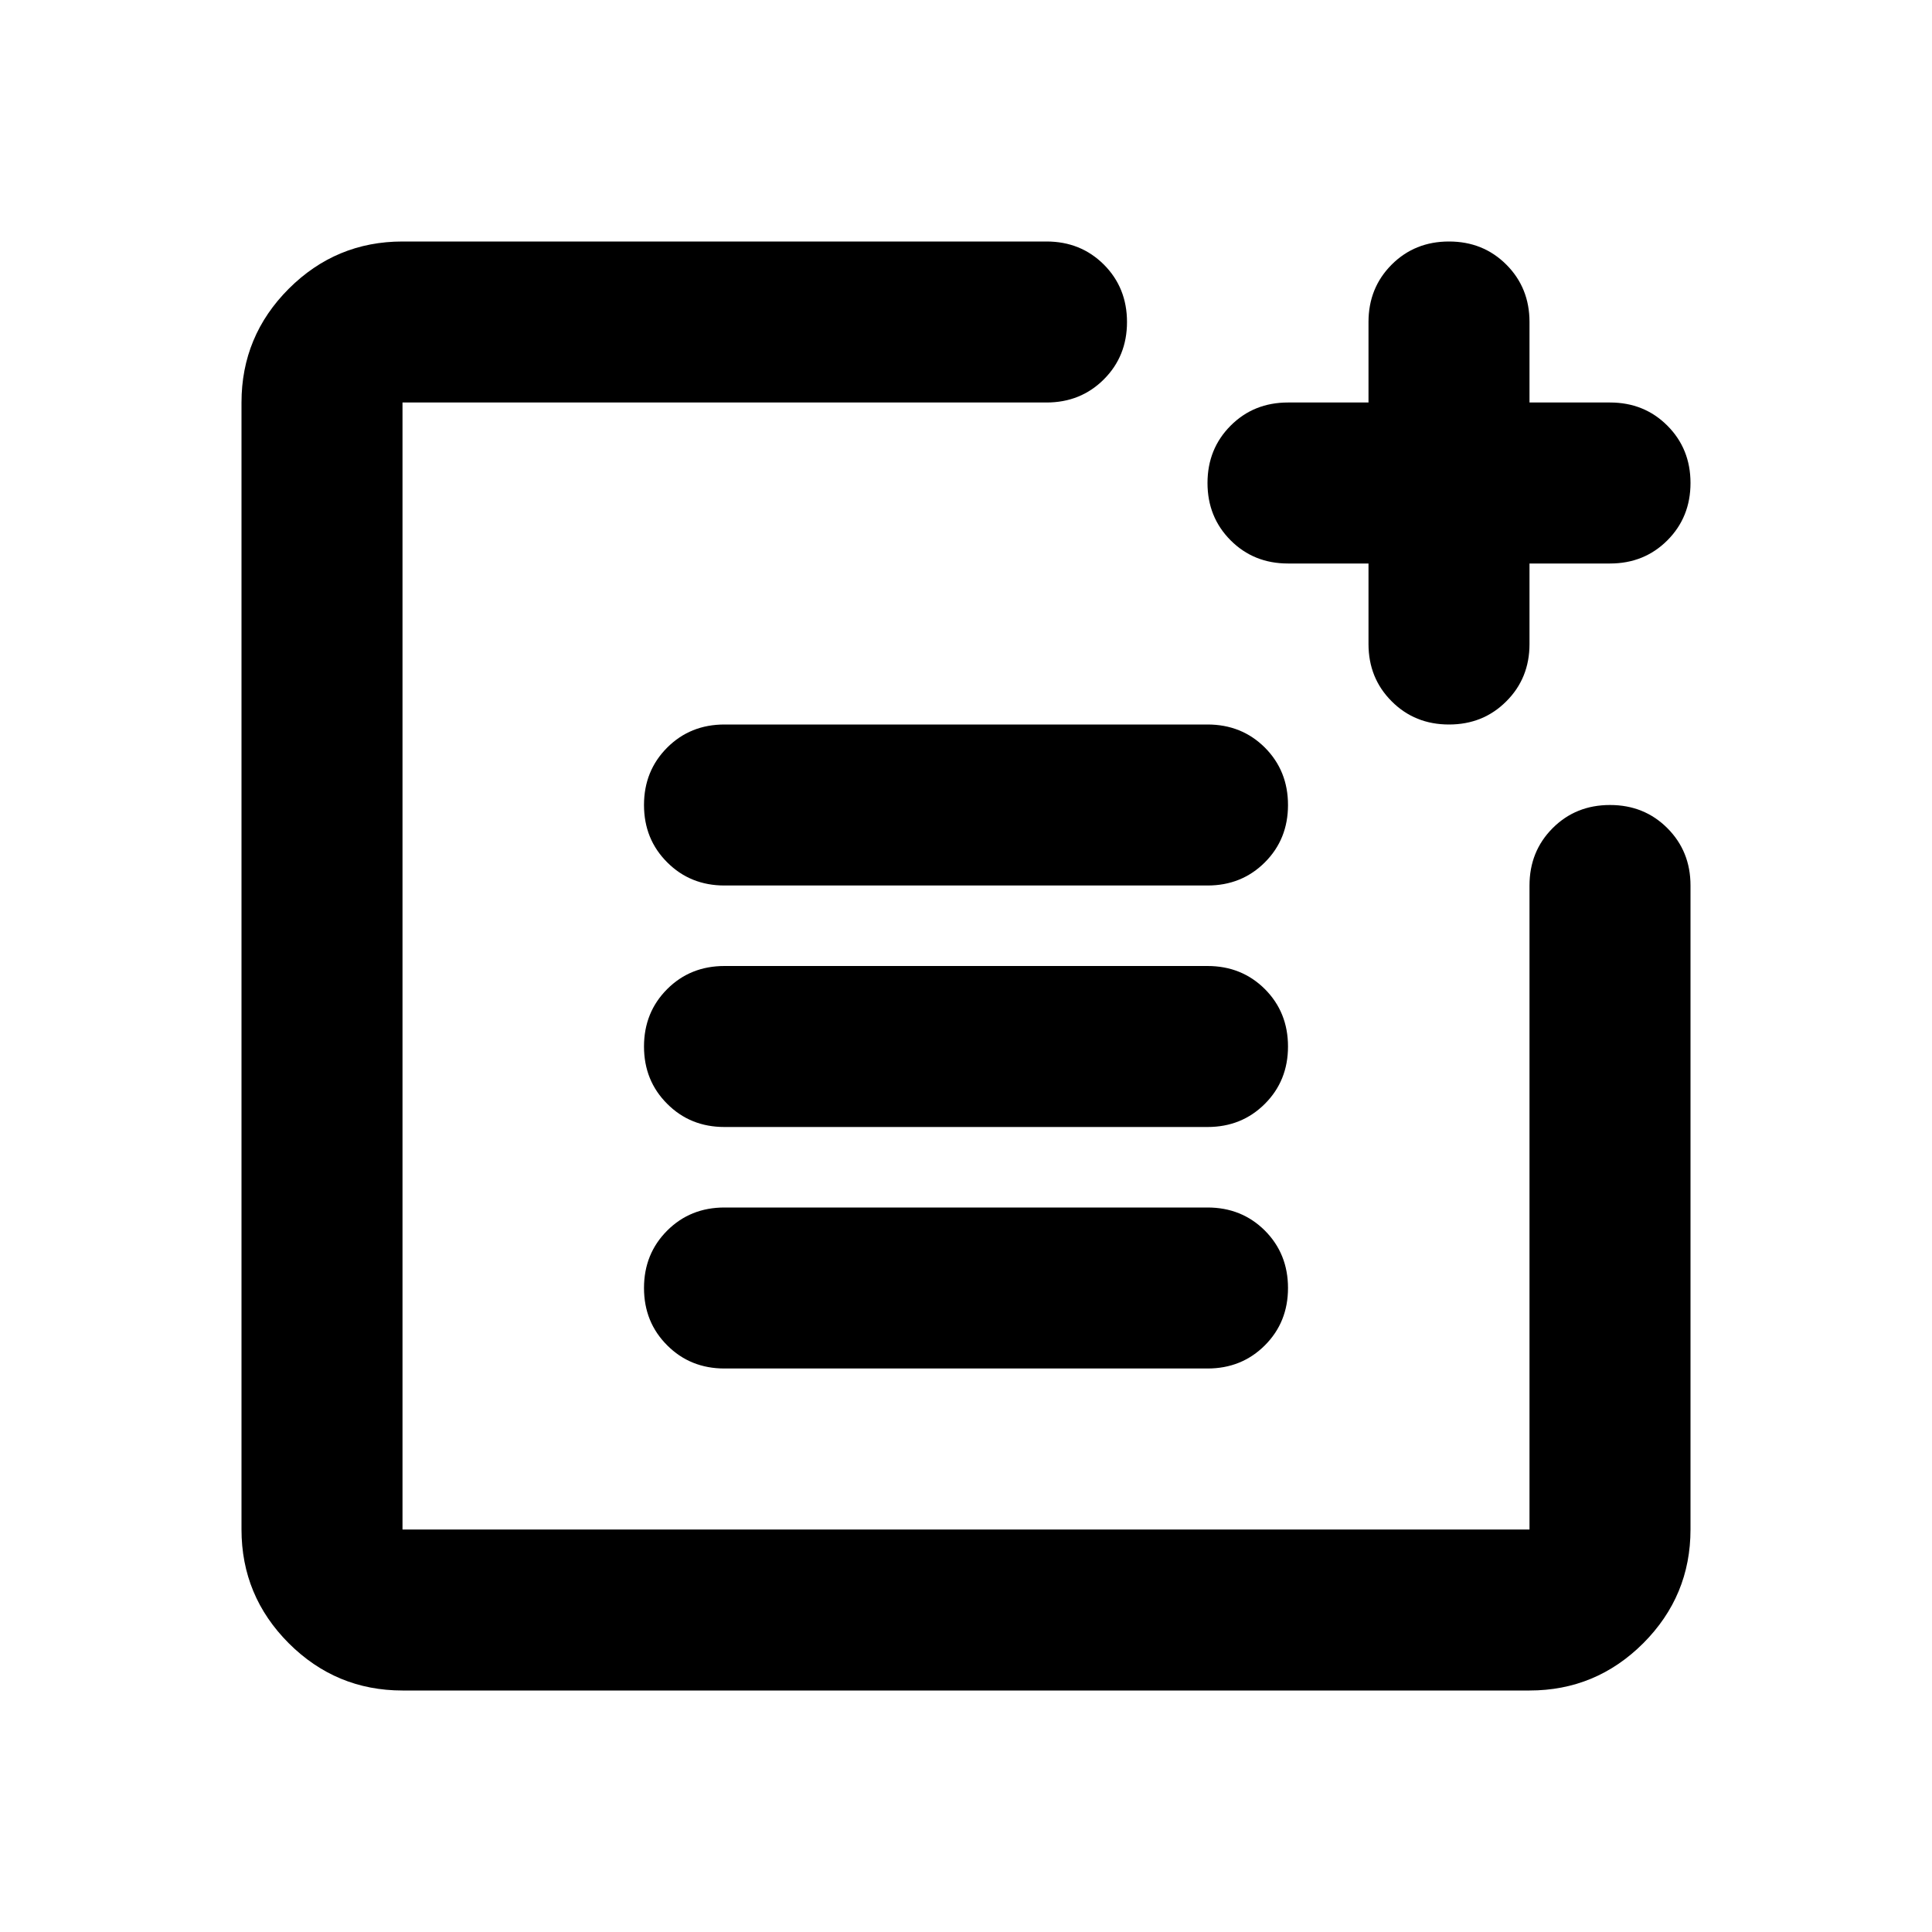
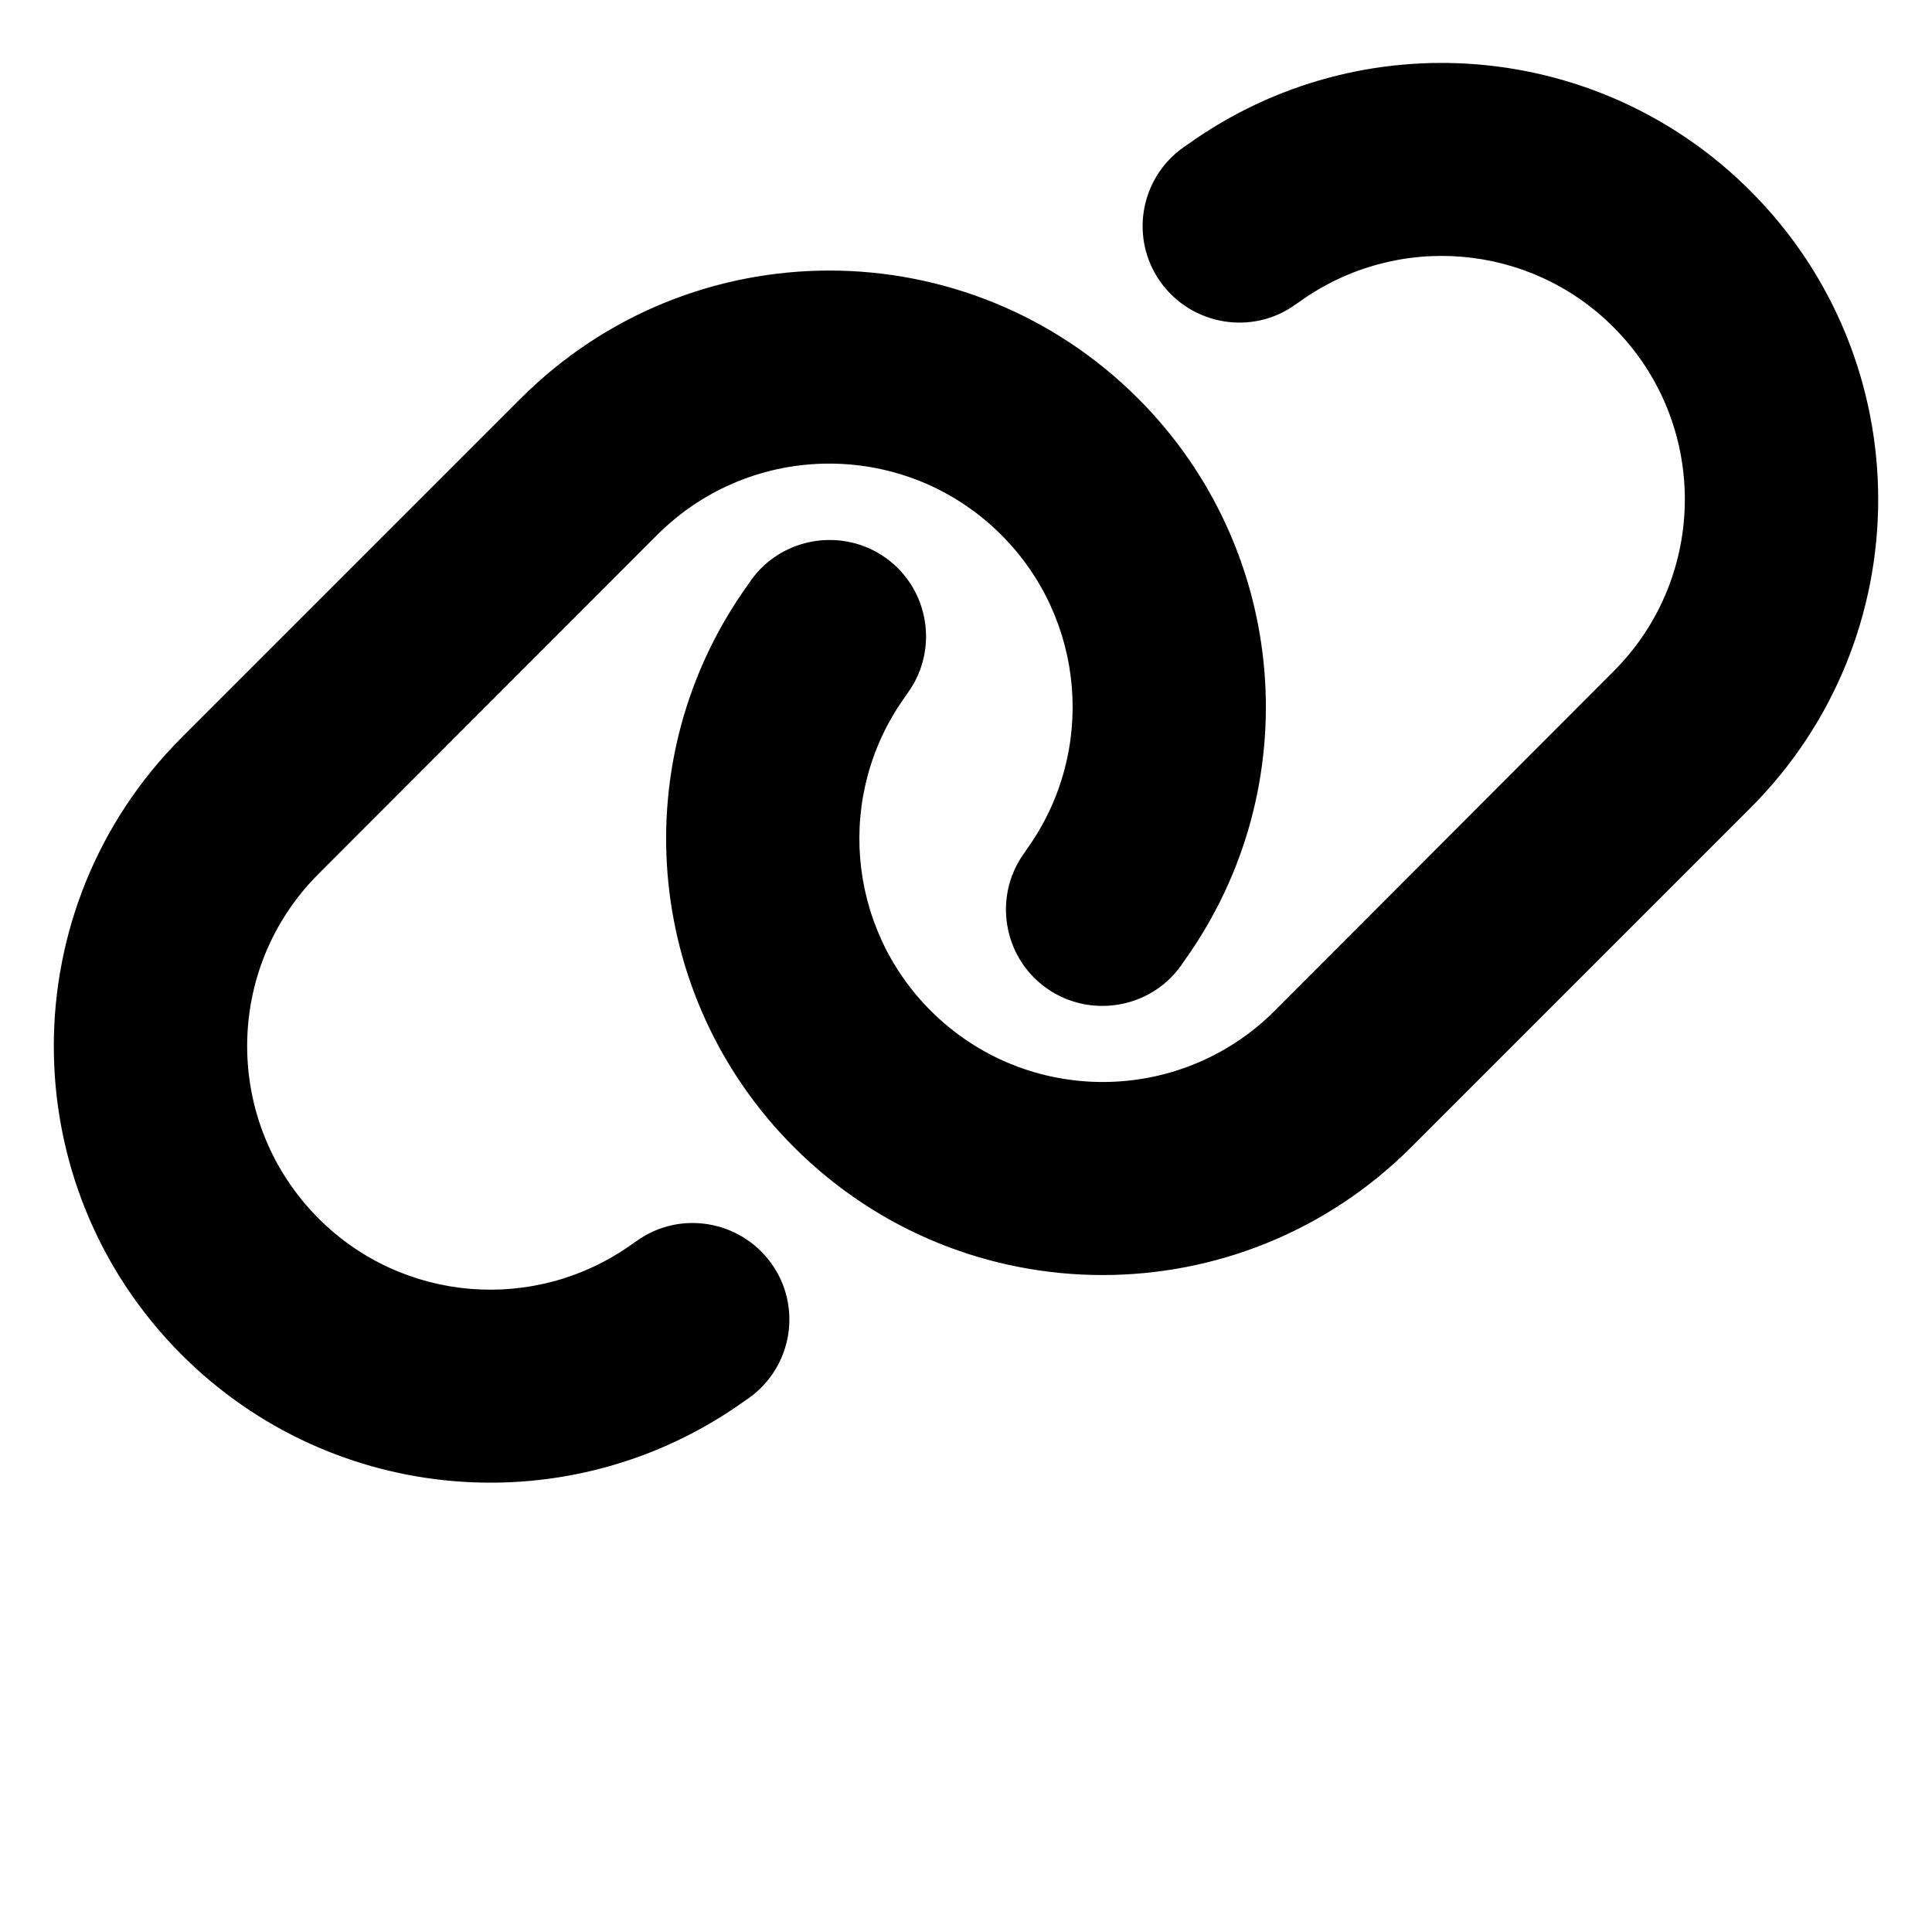
- <svg xmlns="http://www.w3.org/2000/svg" height="24" width="24">
-   <path d="M9 11q-.425 0-.712-.288Q8 10.425 8 10t.288-.713Q8.575 9 9 9h6q.425 0 .713.287Q16 9.575 16 10t-.287.712Q15.425 11 15 11Zm0 3q-.425 0-.712-.288Q8 13.425 8 13t.288-.713Q8.575 12 9 12h6q.425 0 .713.287.287.288.287.713t-.287.712Q15.425 14 15 14Zm0 3q-.425 0-.712-.288Q8 16.425 8 16t.288-.713Q8.575 15 9 15h6q.425 0 .713.287.287.288.287.713t-.287.712Q15.425 17 15 17Zm9-8q-.425 0-.712-.288Q17 8.425 17 8V7h-1q-.425 0-.712-.287Q15 6.425 15 6t.288-.713Q15.575 5 16 5h1V4q0-.425.288-.713Q17.575 3 18 3t.712.287Q19 3.575 19 4v1h1q.425 0 .712.287Q21 5.575 21 6t-.288.713Q20.425 7 20 7h-1v1q0 .425-.288.712Q18.425 9 18 9ZM5 21q-.825 0-1.413-.587Q3 19.825 3 19V5q0-.825.587-1.413Q4.175 3 5 3h8q.425 0 .713.287Q14 3.575 14 4t-.287.712Q13.425 5 13 5H5v14h14v-8q0-.425.288-.713Q19.575 10 20 10t.712.287Q21 10.575 21 11v8q0 .825-.587 1.413Q19.825 21 19 21Z" />
+ <svg xmlns="http://www.w3.org/2000/svg" viewBox="0 0 640 640">
+   <path d="M579.8 267.7c56.5-56.5 56.5-148 0-204.5c-50-50-128.8-56.5-186.3-15.4l-1.6 1.1c-14.4 10.3-17.7 30.3-7.4 44.6s30.3 17.7 44.6 7.4l1.6-1.1c32.1-22.9 76-19.3 103.8 8.6c31.5 31.5 31.5 82.5 0 114L422.3 334.8c-31.5 31.5-82.5 31.5-114 0c-27.9-27.9-31.5-71.8-8.6-103.8l1.1-1.6c10.3-14.4 6.9-34.4-7.4-44.6s-34.4-6.9-44.6 7.4l-1.1 1.6C206.5 251.2 213 330 263 380c56.5 56.5 148 56.5 204.5 0L579.8 267.7zM60.2 244.3c-56.5 56.5-56.5 148 0 204.5c50 50 128.8 56.5 186.3 15.4l1.6-1.1c14.4-10.3 17.7-30.3 7.4-44.6s-30.3-17.7-44.6-7.4l-1.6 1.1c-32.1 22.9-76 19.3-103.8-8.6C74 372 74 321 105.5 289.5L217.7 177.2c31.5-31.5 82.5-31.5 114 0c27.9 27.9 31.5 71.8 8.6 103.9l-1.1 1.6c-10.3 14.4-6.9 34.4 7.4 44.6s34.4 6.9 44.6-7.4l1.1-1.6C433.5 260.8 427 182 377 132c-56.5-56.5-148-56.5-204.5 0L60.2 244.3z" />
</svg>
